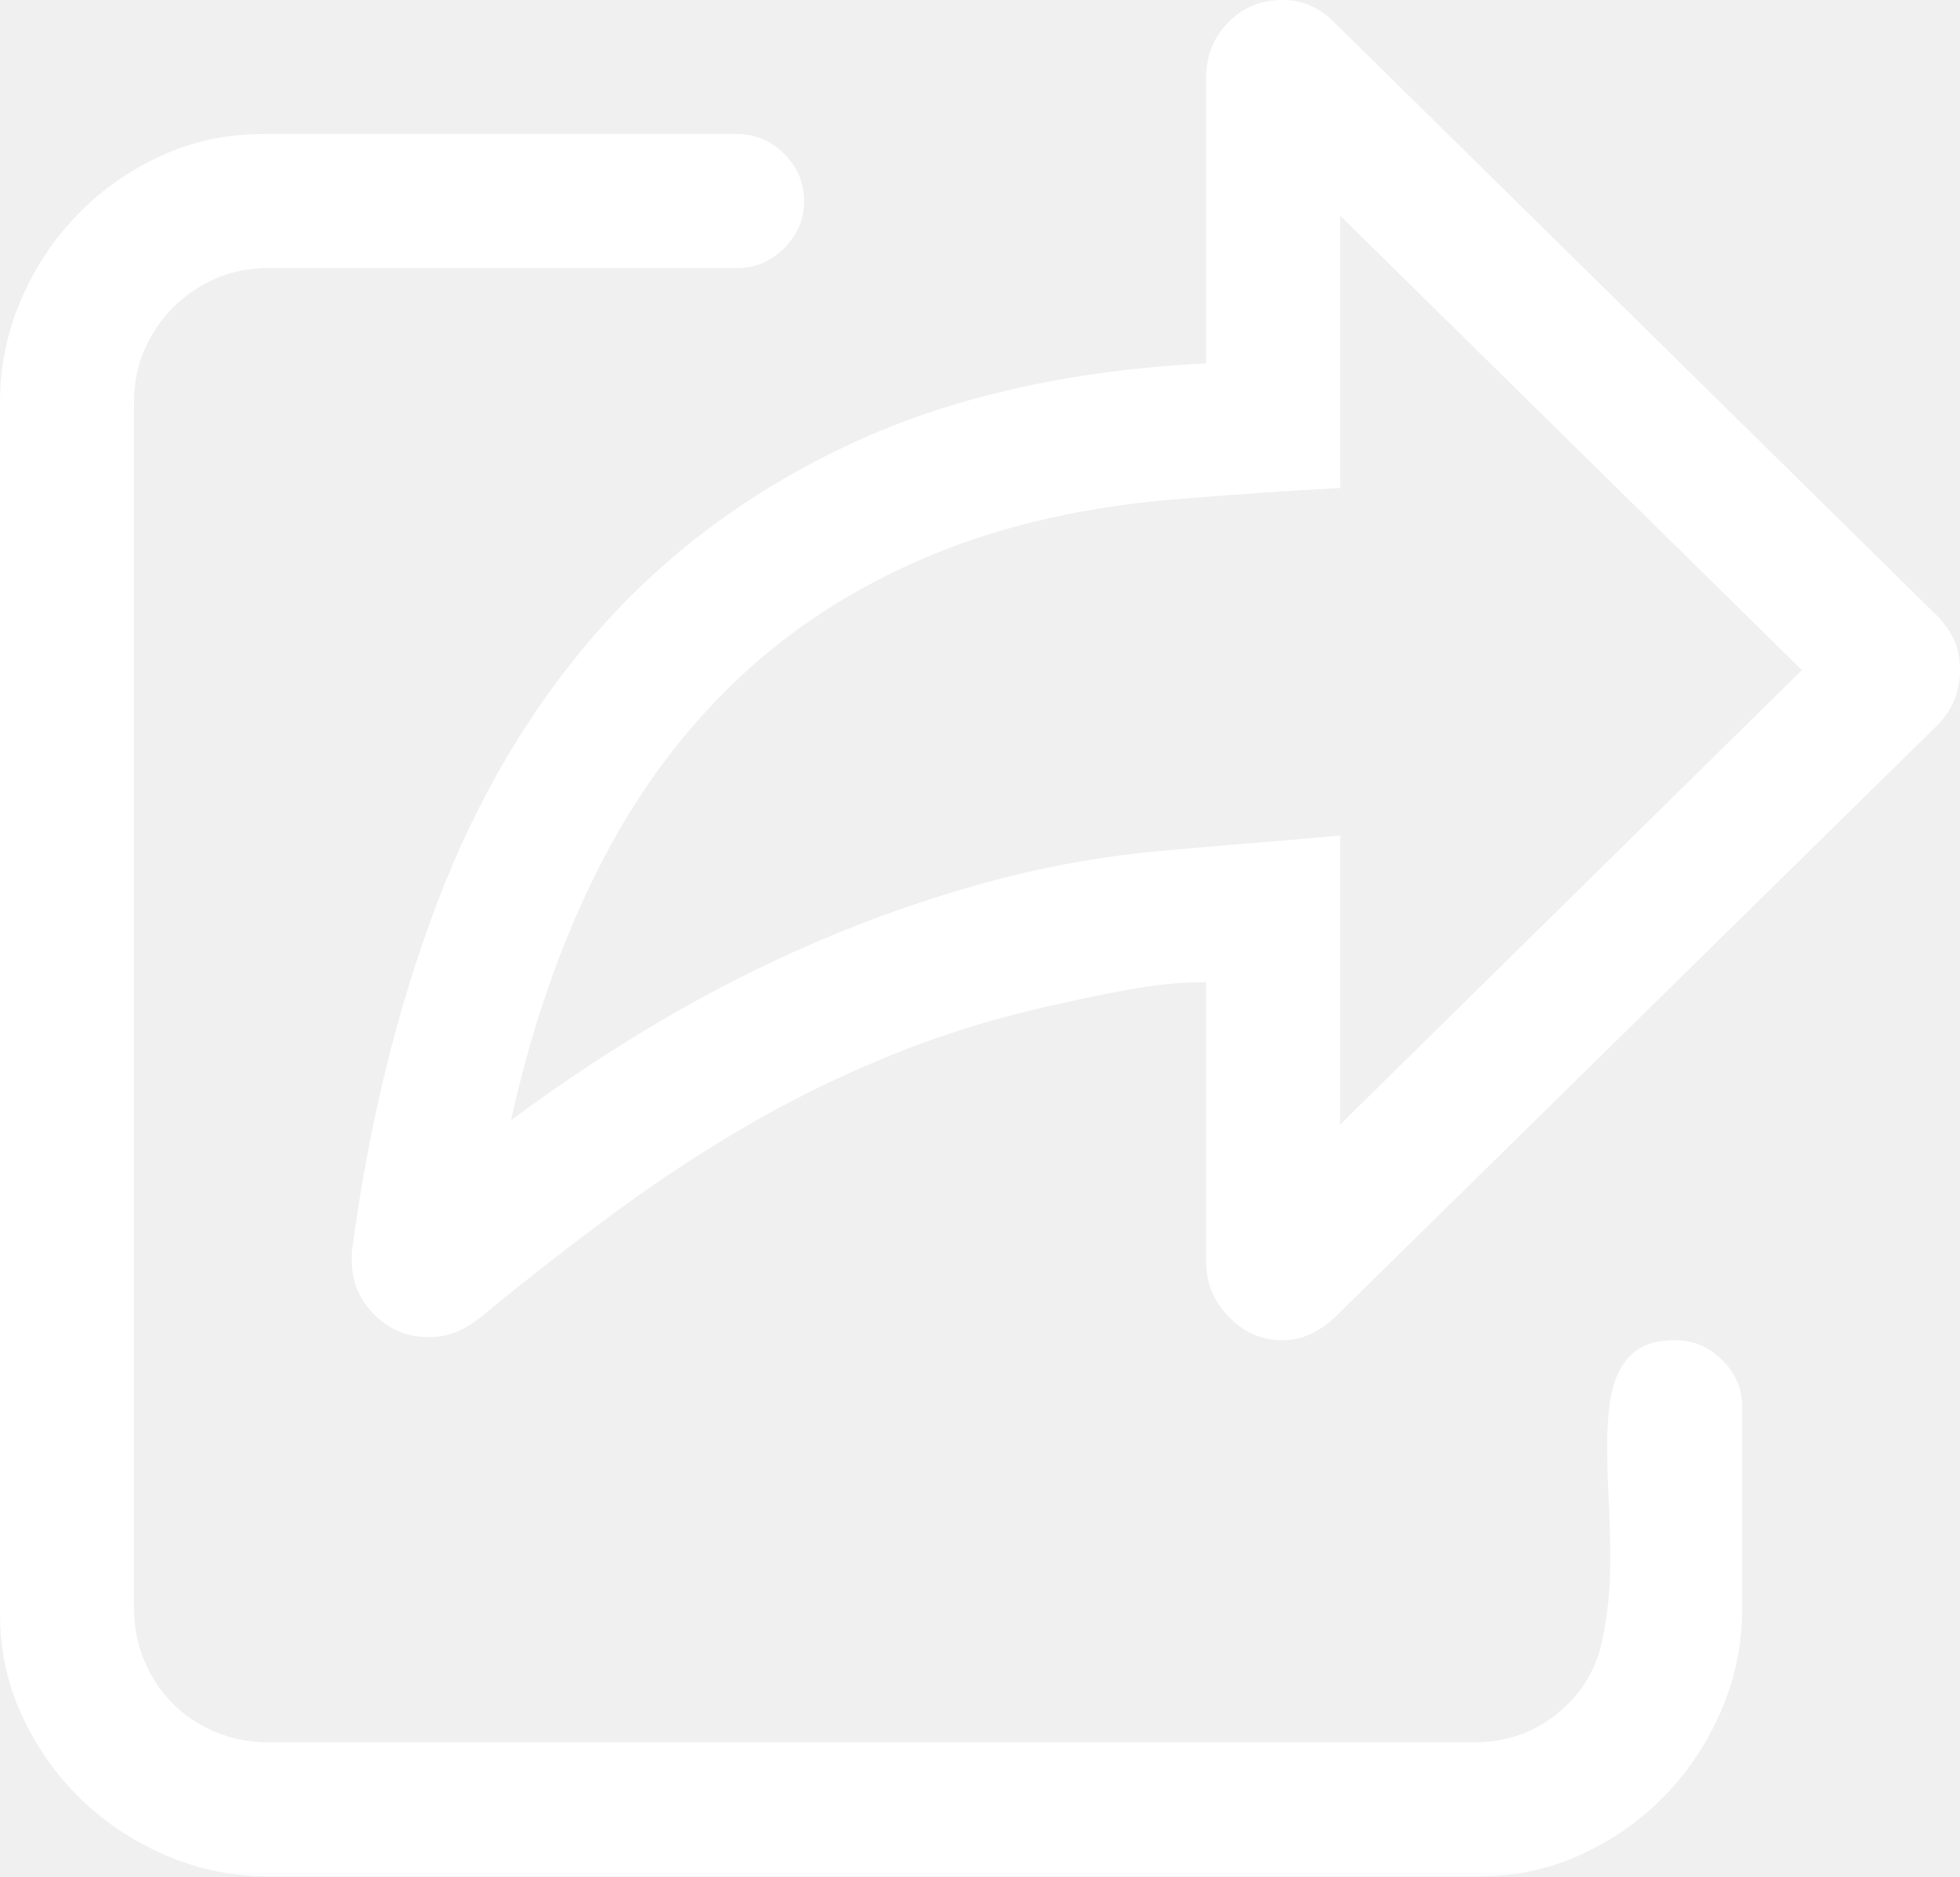
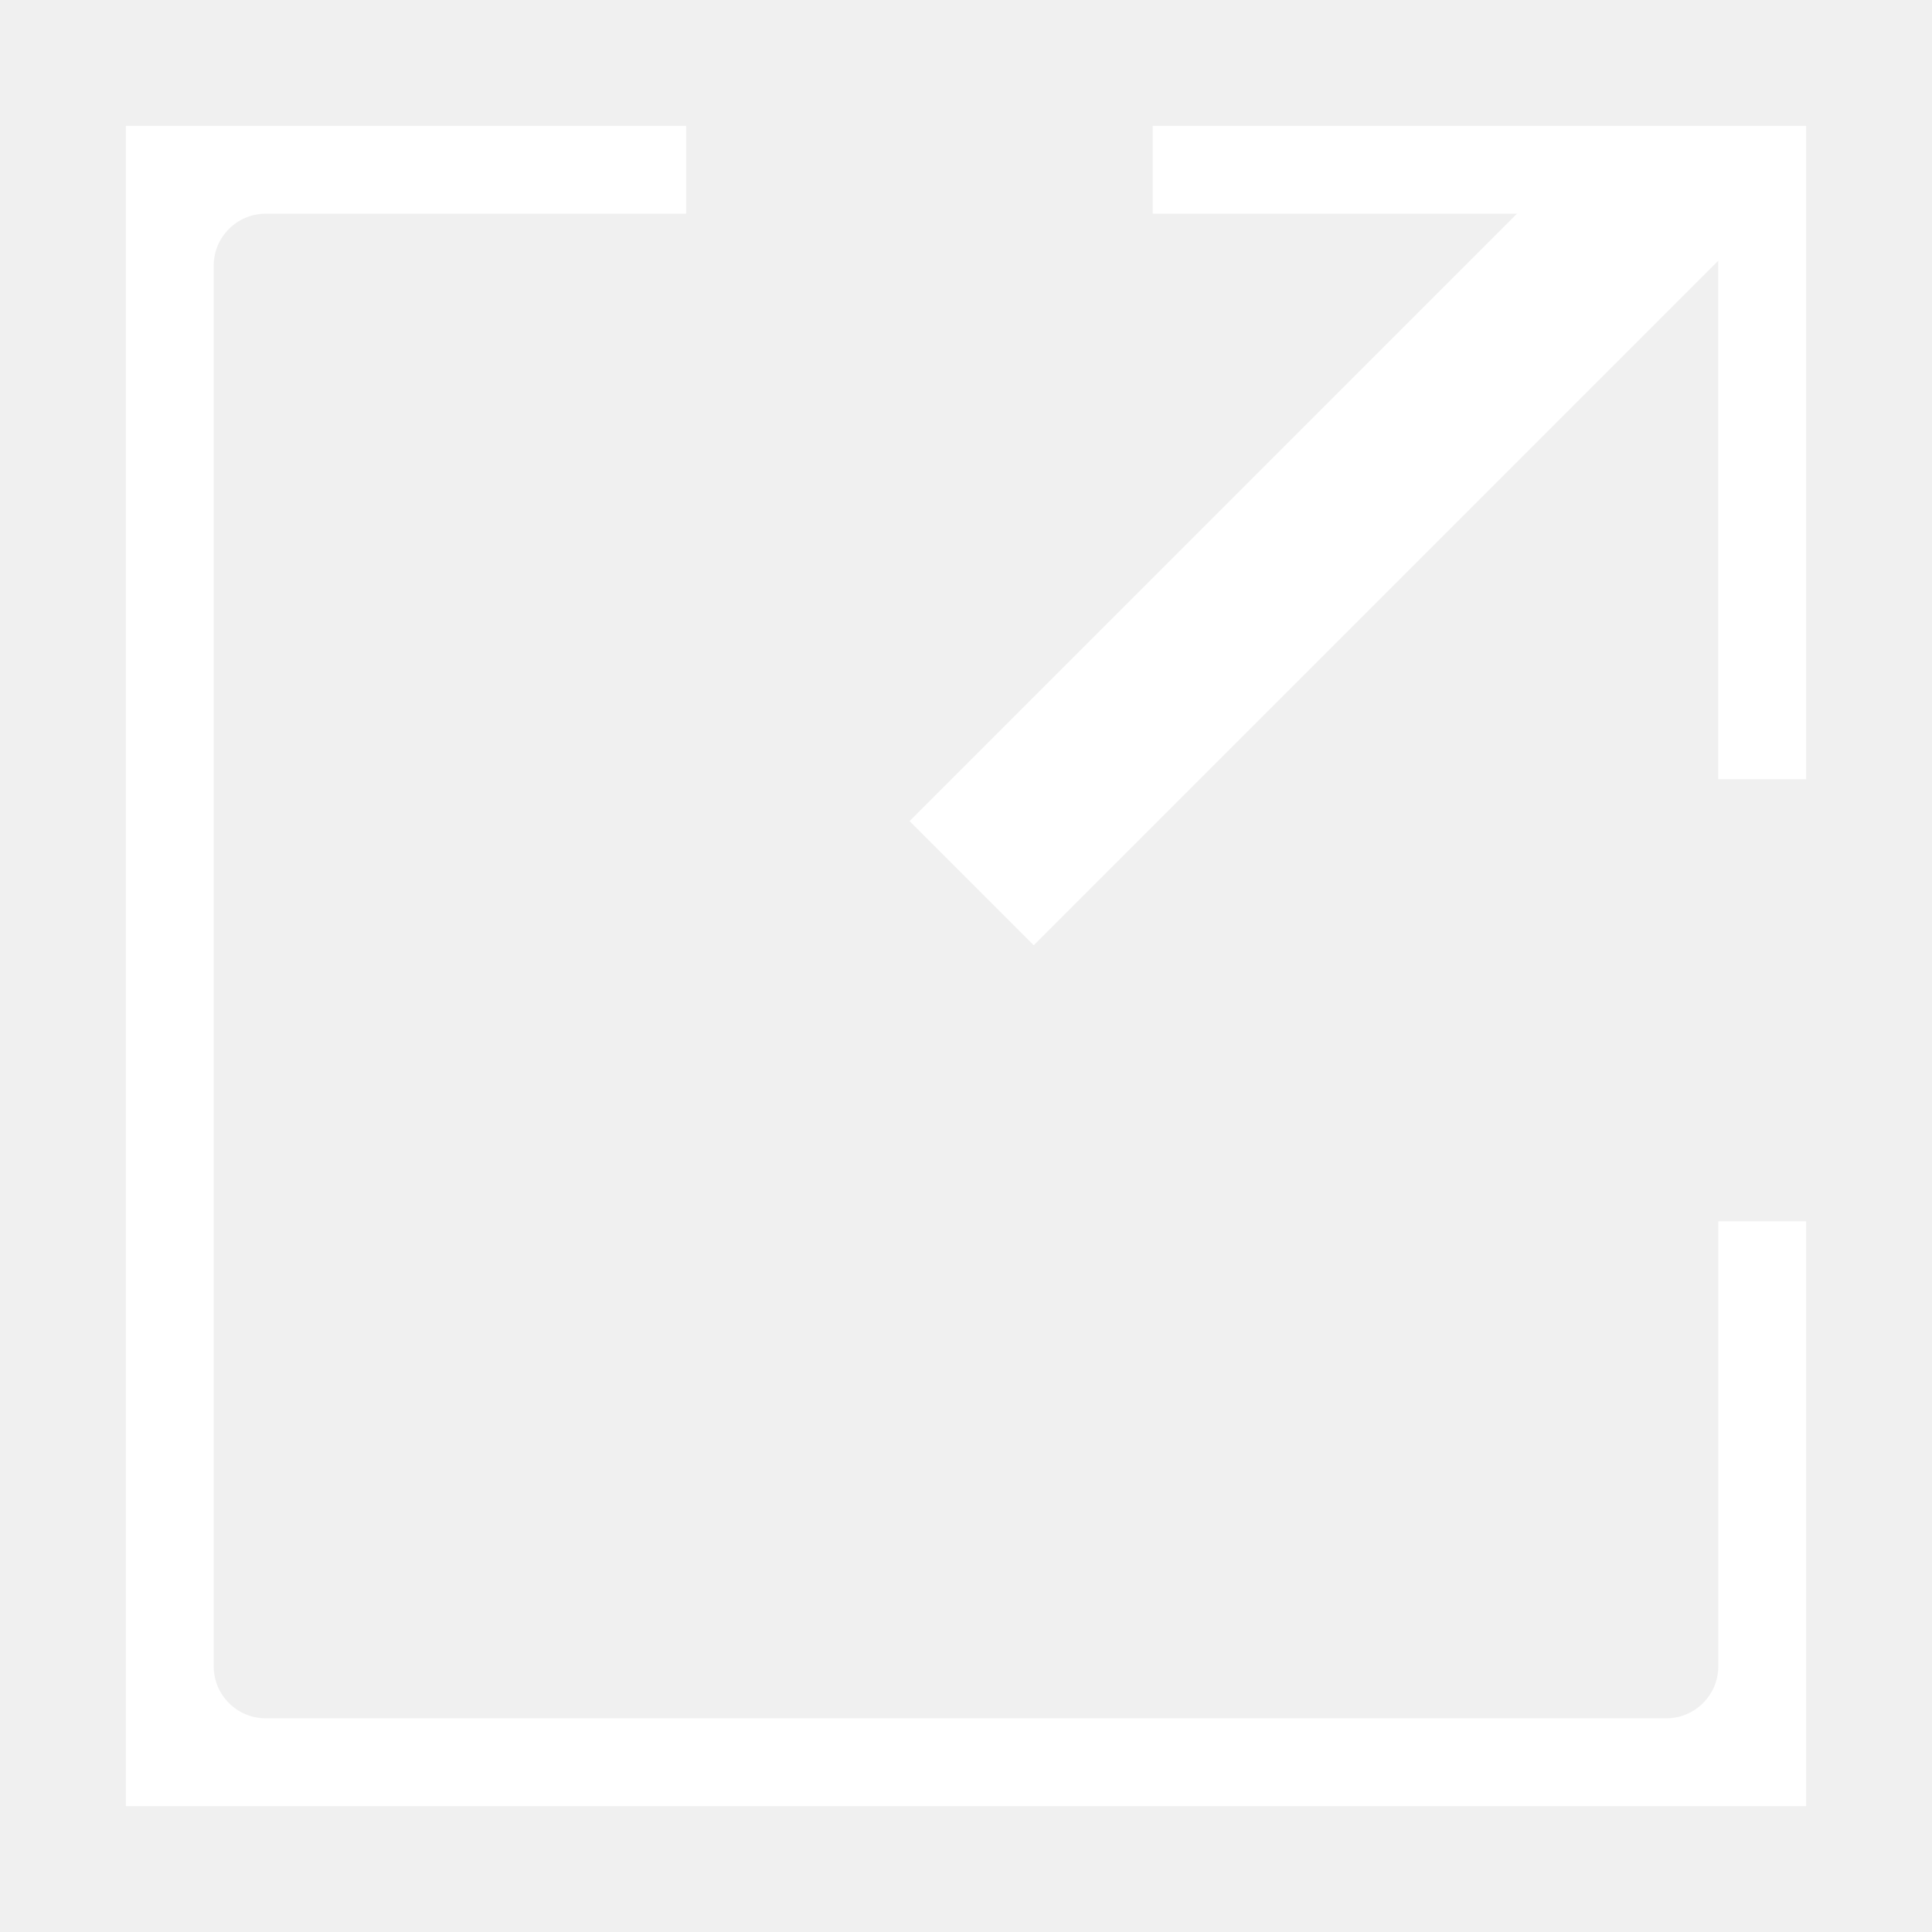
- <svg xmlns="http://www.w3.org/2000/svg" height="100%" viewBox="64 64 936 896" width="100%">
-   <path d="M676.5,704C666.5,704 657.917,700.25 650.75,692.75C643.583,685.25 640,676.667 640,667L640,533C629.333,533 618.583,533.917 607.75,535.75C596.917,537.583 586.333,539.667 576,542C547,548 520.167,555.833 495.5,565.5C470.833,575.167 447.25,586.417 424.75,599.25C402.25,612.083 380.333,626.333 359,642C337.667,657.667 315.833,674.667 293.5,693C289.833,696 286,698.333 282,700C278,701.667 273.5,702.5 268.5,702.5C258.5,702.5 249.917,698.917 242.75,691.75C235.583,684.583 232,676 232,666L232,662C240,601.333 253.583,545.75 272.75,495.25C291.917,444.75 317.917,401 350.75,364C383.583,327 423.75,297.5 471.25,275.5C518.75,253.5 575,240.833 640,237.5L640,101C640,90.667 643.5,81.917 650.5,74.75C657.5,67.583 666.167,64 676.5,64C685.833,64 694,67.5 701,74.5L988.5,357.5C992.167,361.167 995,365.083 997,369.25C999,373.417 1000,378.333 1000,384C1000,394.333 996.333,403.167 989,410.5L701,693.5C693.333,700.5 685.167,704 676.5,704ZM64,834.5L64,256C64,239 67.333,222.75 74,207.25C80.667,191.75 89.667,178.167 101,166.5C112.333,154.833 125.583,145.5 140.75,138.5C155.917,131.5 172.167,128 189.5,128L416,128C424.667,128 432.167,131.167 438.5,137.5C444.833,143.833 448,151.333 448,160C448,168.667 444.833,176.167 438.5,182.5C432.167,188.833 424.667,192 416,192L192,192C183,192 174.667,193.667 167,197C159.333,200.333 152.583,204.917 146.75,210.75C140.917,216.583 136.333,223.333 133,231C129.667,238.667 128,247 128,256L128,832C128,841 129.667,849.417 133,857.25C136.333,865.083 140.833,871.833 146.5,877.5C152.167,883.167 158.917,887.667 166.75,891C174.583,894.333 183,896 192,896L768,896C785.667,896 800.667,889.833 813,877.5C821.333,869.167 826.75,859 829.25,847C831.75,835 833,822.333 833,809C833,799.333 832.75,789.833 832.25,780.5C831.75,771.167 831.5,762.167 831.5,753.5C831.5,746.5 831.917,740 832.75,734C833.583,728 835.167,722.75 837.5,718.25C839.833,713.75 843.083,710.25 847.25,707.75C851.417,705.25 857,704 864,704C872.667,704 880.167,707.167 886.5,713.5C892.833,719.833 896,727.333 896,736L896,832C896,849 892.667,865.25 886,880.75C879.333,896.25 870.333,909.833 859,921.5C847.667,933.167 834.417,942.5 819.25,949.5C804.083,956.5 787.833,960 770.5,960L192,960C175,960 158.75,956.667 143.25,950C127.75,943.333 114.167,934.333 102.5,923C90.833,911.667 81.5,898.417 74.5,883.25C67.5,868.083 64,851.833 64,834.5ZM704,601L924.5,384L704,167L704,297C691.667,297.667 679.417,298.417 667.25,299.25C655.083,300.083 642.833,301 630.5,302C584.5,305.333 543.583,314.5 507.75,329.5C471.917,344.5 440.833,364.667 414.5,390C388.167,415.333 366.25,445.583 348.75,480.75C331.25,515.917 317.667,555.333 308,599C330.333,582.333 353.75,566.75 378.25,552.25C402.75,537.75 428,524.917 454,513.75C480,502.583 506.583,493.25 533.75,485.75C560.917,478.25 588.5,473.167 616.5,470.5C631.167,469.167 645.75,467.917 660.25,466.75C674.75,465.583 689.333,464.333 704,463Z" fill="#FFFFFF" fill-opacity="1">
-   </path>
+ <svg xmlns="http://www.w3.org/2000/svg" xmlns:xlink="http://www.w3.org/1999/xlink" width="33" height="33" viewBox="0 0 33 33" fill="none">
+   <defs>
+     <rect id="path_0" x="0" y="0" width="33" height="33" />
+     <rect id="path_1" x="0" y="0" width="28.7" height="28.7" />
+   </defs>
+   <g opacity="1" transform="translate(0 0)  rotate(0 16.5 16.5)">
+     <mask id="bg-mask-0" fill="white">
+       <use xlink:href="#path_0" />
+     </mask>
+     <g mask="url(#bg-mask-0)">
+       <g opacity="1" transform="translate(2.15 2.15)  rotate(0 14.35 14.35)">
+         <mask id="bg-mask-1" fill="white">
+           <use xlink:href="#path_1" />
+         </mask>
+         <g mask="url(#bg-mask-1)">
+           <path id="路径 1" style="stroke:#FFFFFF; stroke-width:3; stroke-opacity:1; stroke-dasharray:0 0" transform="translate(17.53889 0)  rotate(0 5.580556 5.580556)" d="M0,0L11.16,0L11.16,11.16 " />
+           <path id="路径 2" style="stroke:#FFFFFF; stroke-width:3; stroke-opacity:1; stroke-dasharray:0 0" transform="translate(0 0)  rotate(0 14.35 14.35)" d="M28.7,18.71L28.7,26.31C28.7,27.63 27.63,28.7 26.31,28.7L2.39,28.7C1.07,28.7 0,27.63 0,26.31L0,2.39C0,1.07 1.07,0 2.39,0L9.57,0 " />
+           <path id="路径 3" style="stroke:#FFFFFF; stroke-width:3; stroke-opacity:1; stroke-dasharray:0 0" transform="translate(14.44656 0.7353026)  rotate(0 6.09875 6.09875)" d="M0,12.2L12.2,0 " />
+         </g>
+       </g>
+     </g>
+   </g>
</svg>
